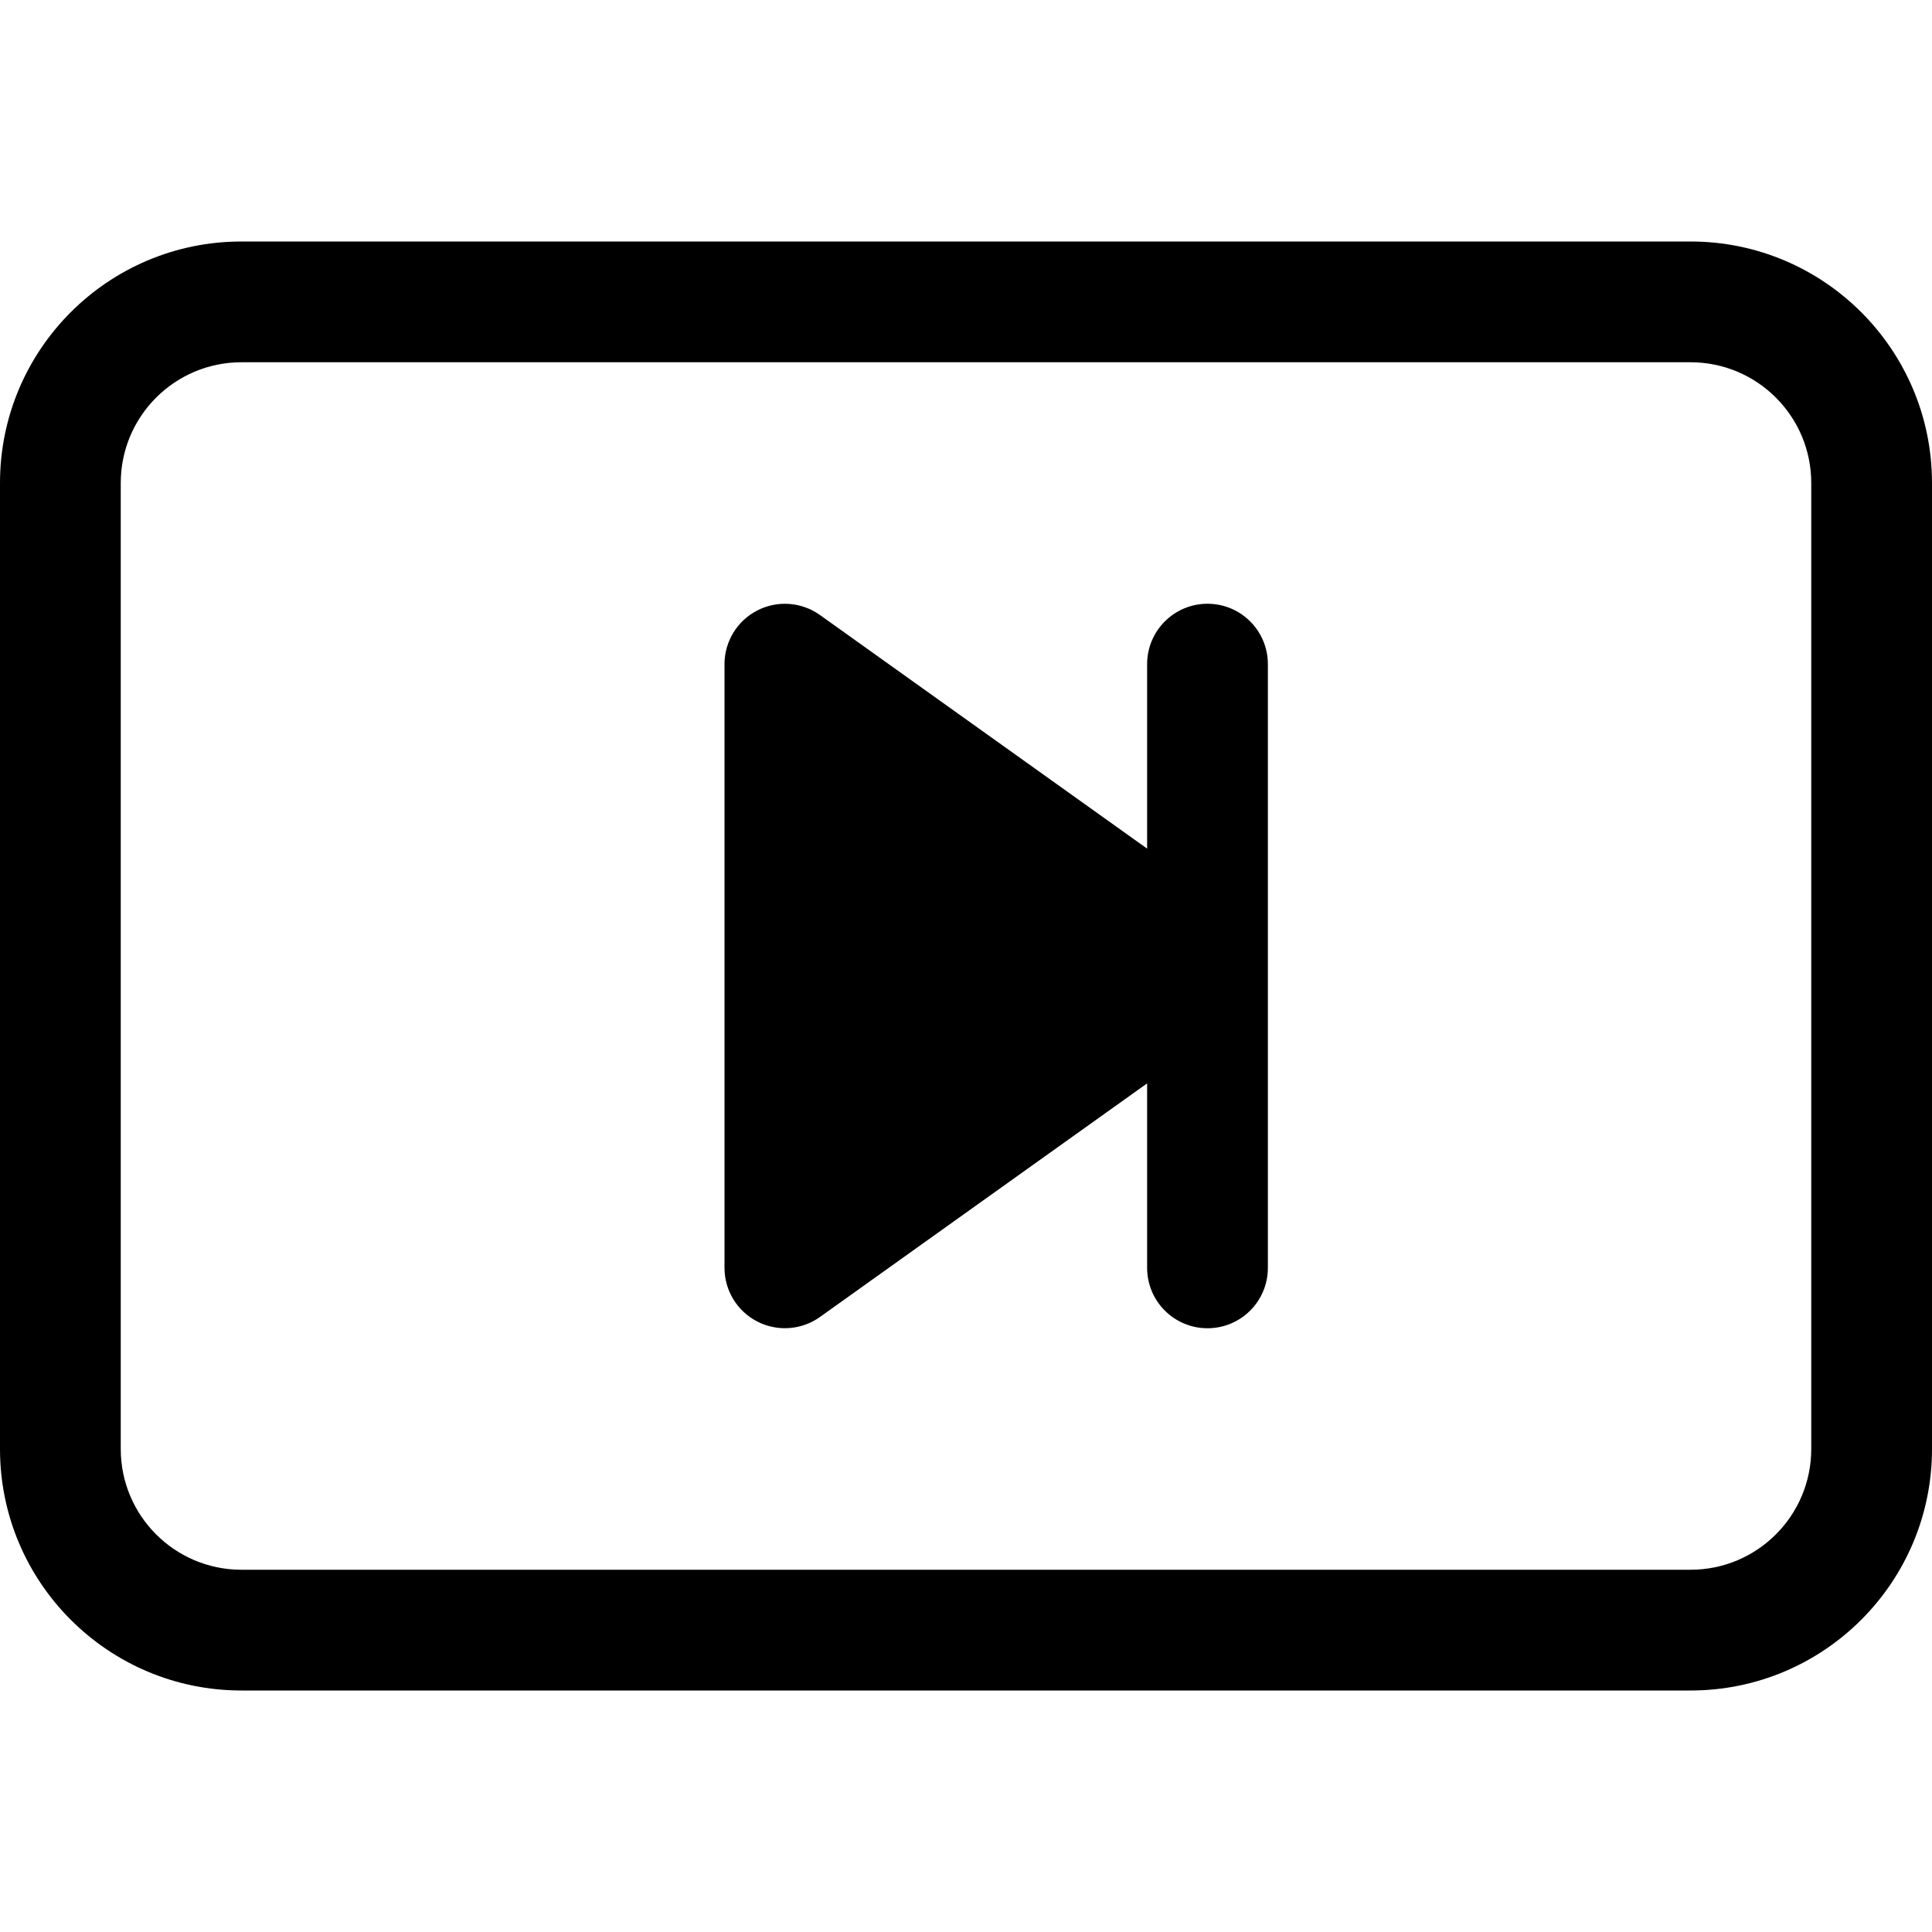
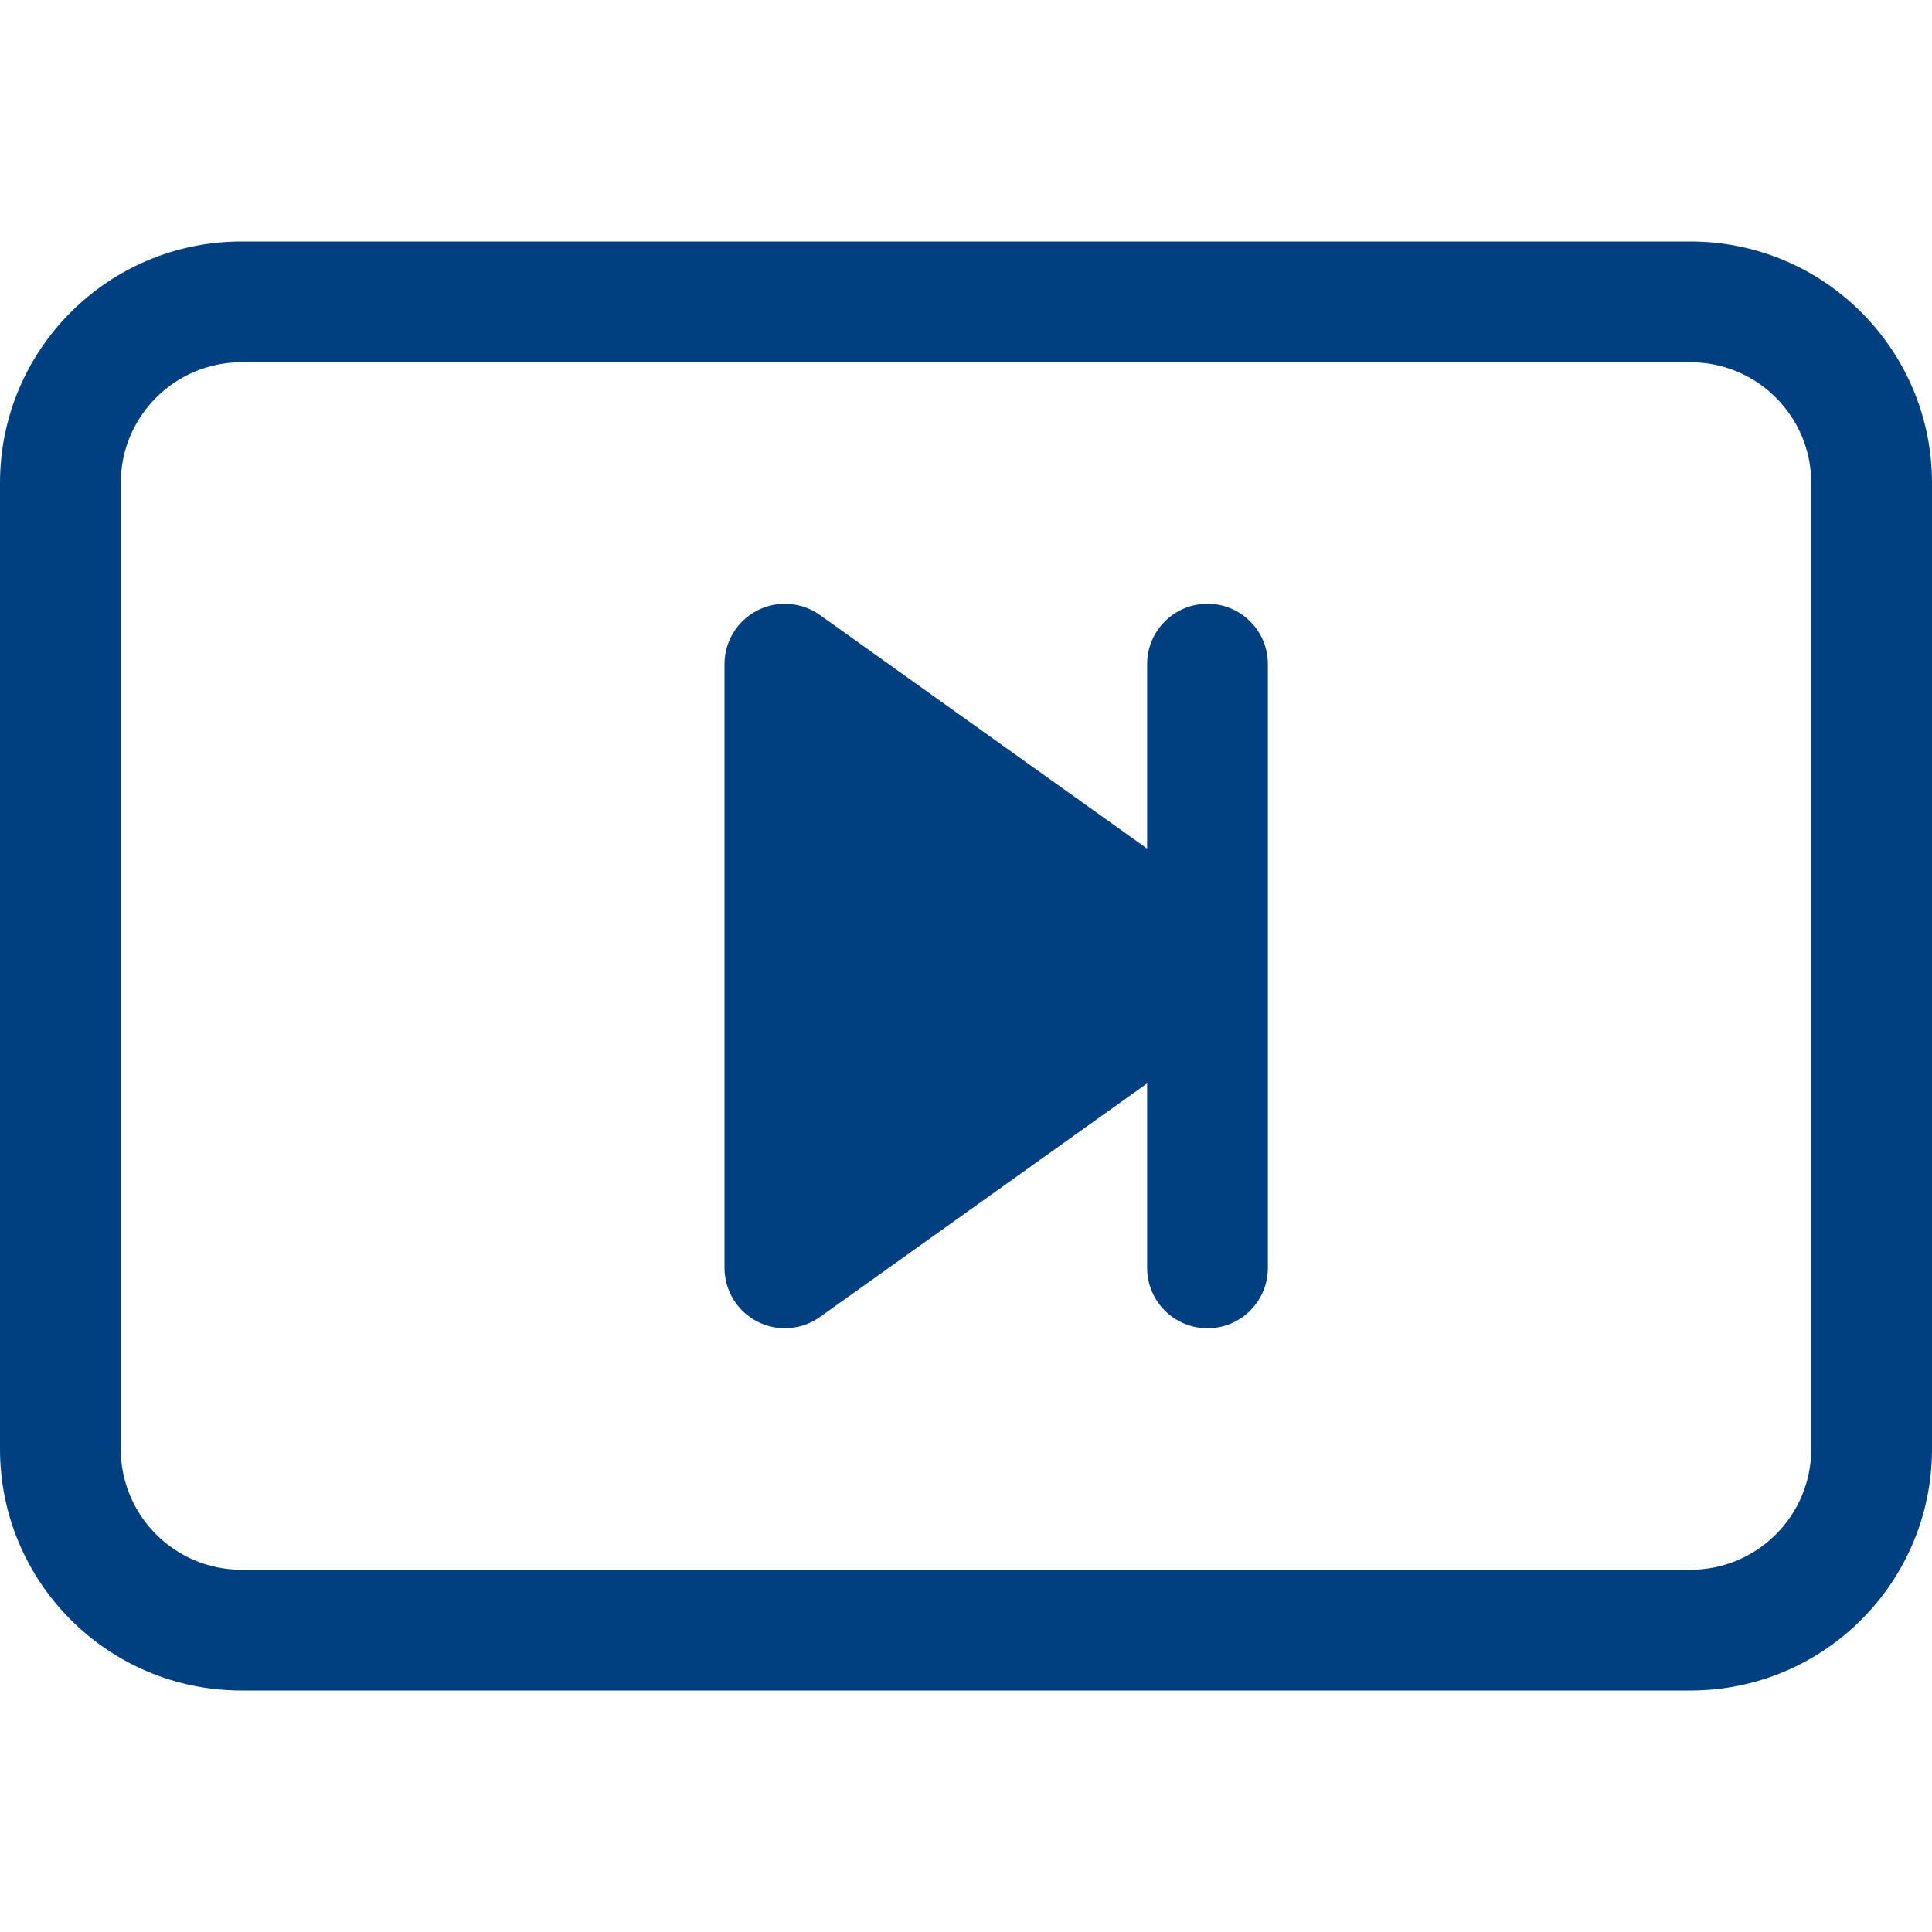
- <svg xmlns="http://www.w3.org/2000/svg" width="16" height="16" fill="currentColor" class="bi bi-skip-end-btn" viewBox="0 0 16 16">
+ <svg xmlns="http://www.w3.org/2000/svg" width="16" height="16" fill="#004080" class="bi bi-skip-end-btn" viewBox="0 0 16 16">
  <path d="M6.79 5.093 9.5 7.028V5.5a.5.5 0 0 1 1 0v5a.5.5 0 0 1-1 0V8.972l-2.71 1.935A.5.5 0 0 1 6 10.5v-5a.5.5 0 0 1 .79-.407z" />
  <path d="M0 4a2 2 0 0 1 2-2h12a2 2 0 0 1 2 2v8a2 2 0 0 1-2 2H2a2 2 0 0 1-2-2V4zm15 0a1 1 0 0 0-1-1H2a1 1 0 0 0-1 1v8a1 1 0 0 0 1 1h12a1 1 0 0 0 1-1V4z" />
</svg>
